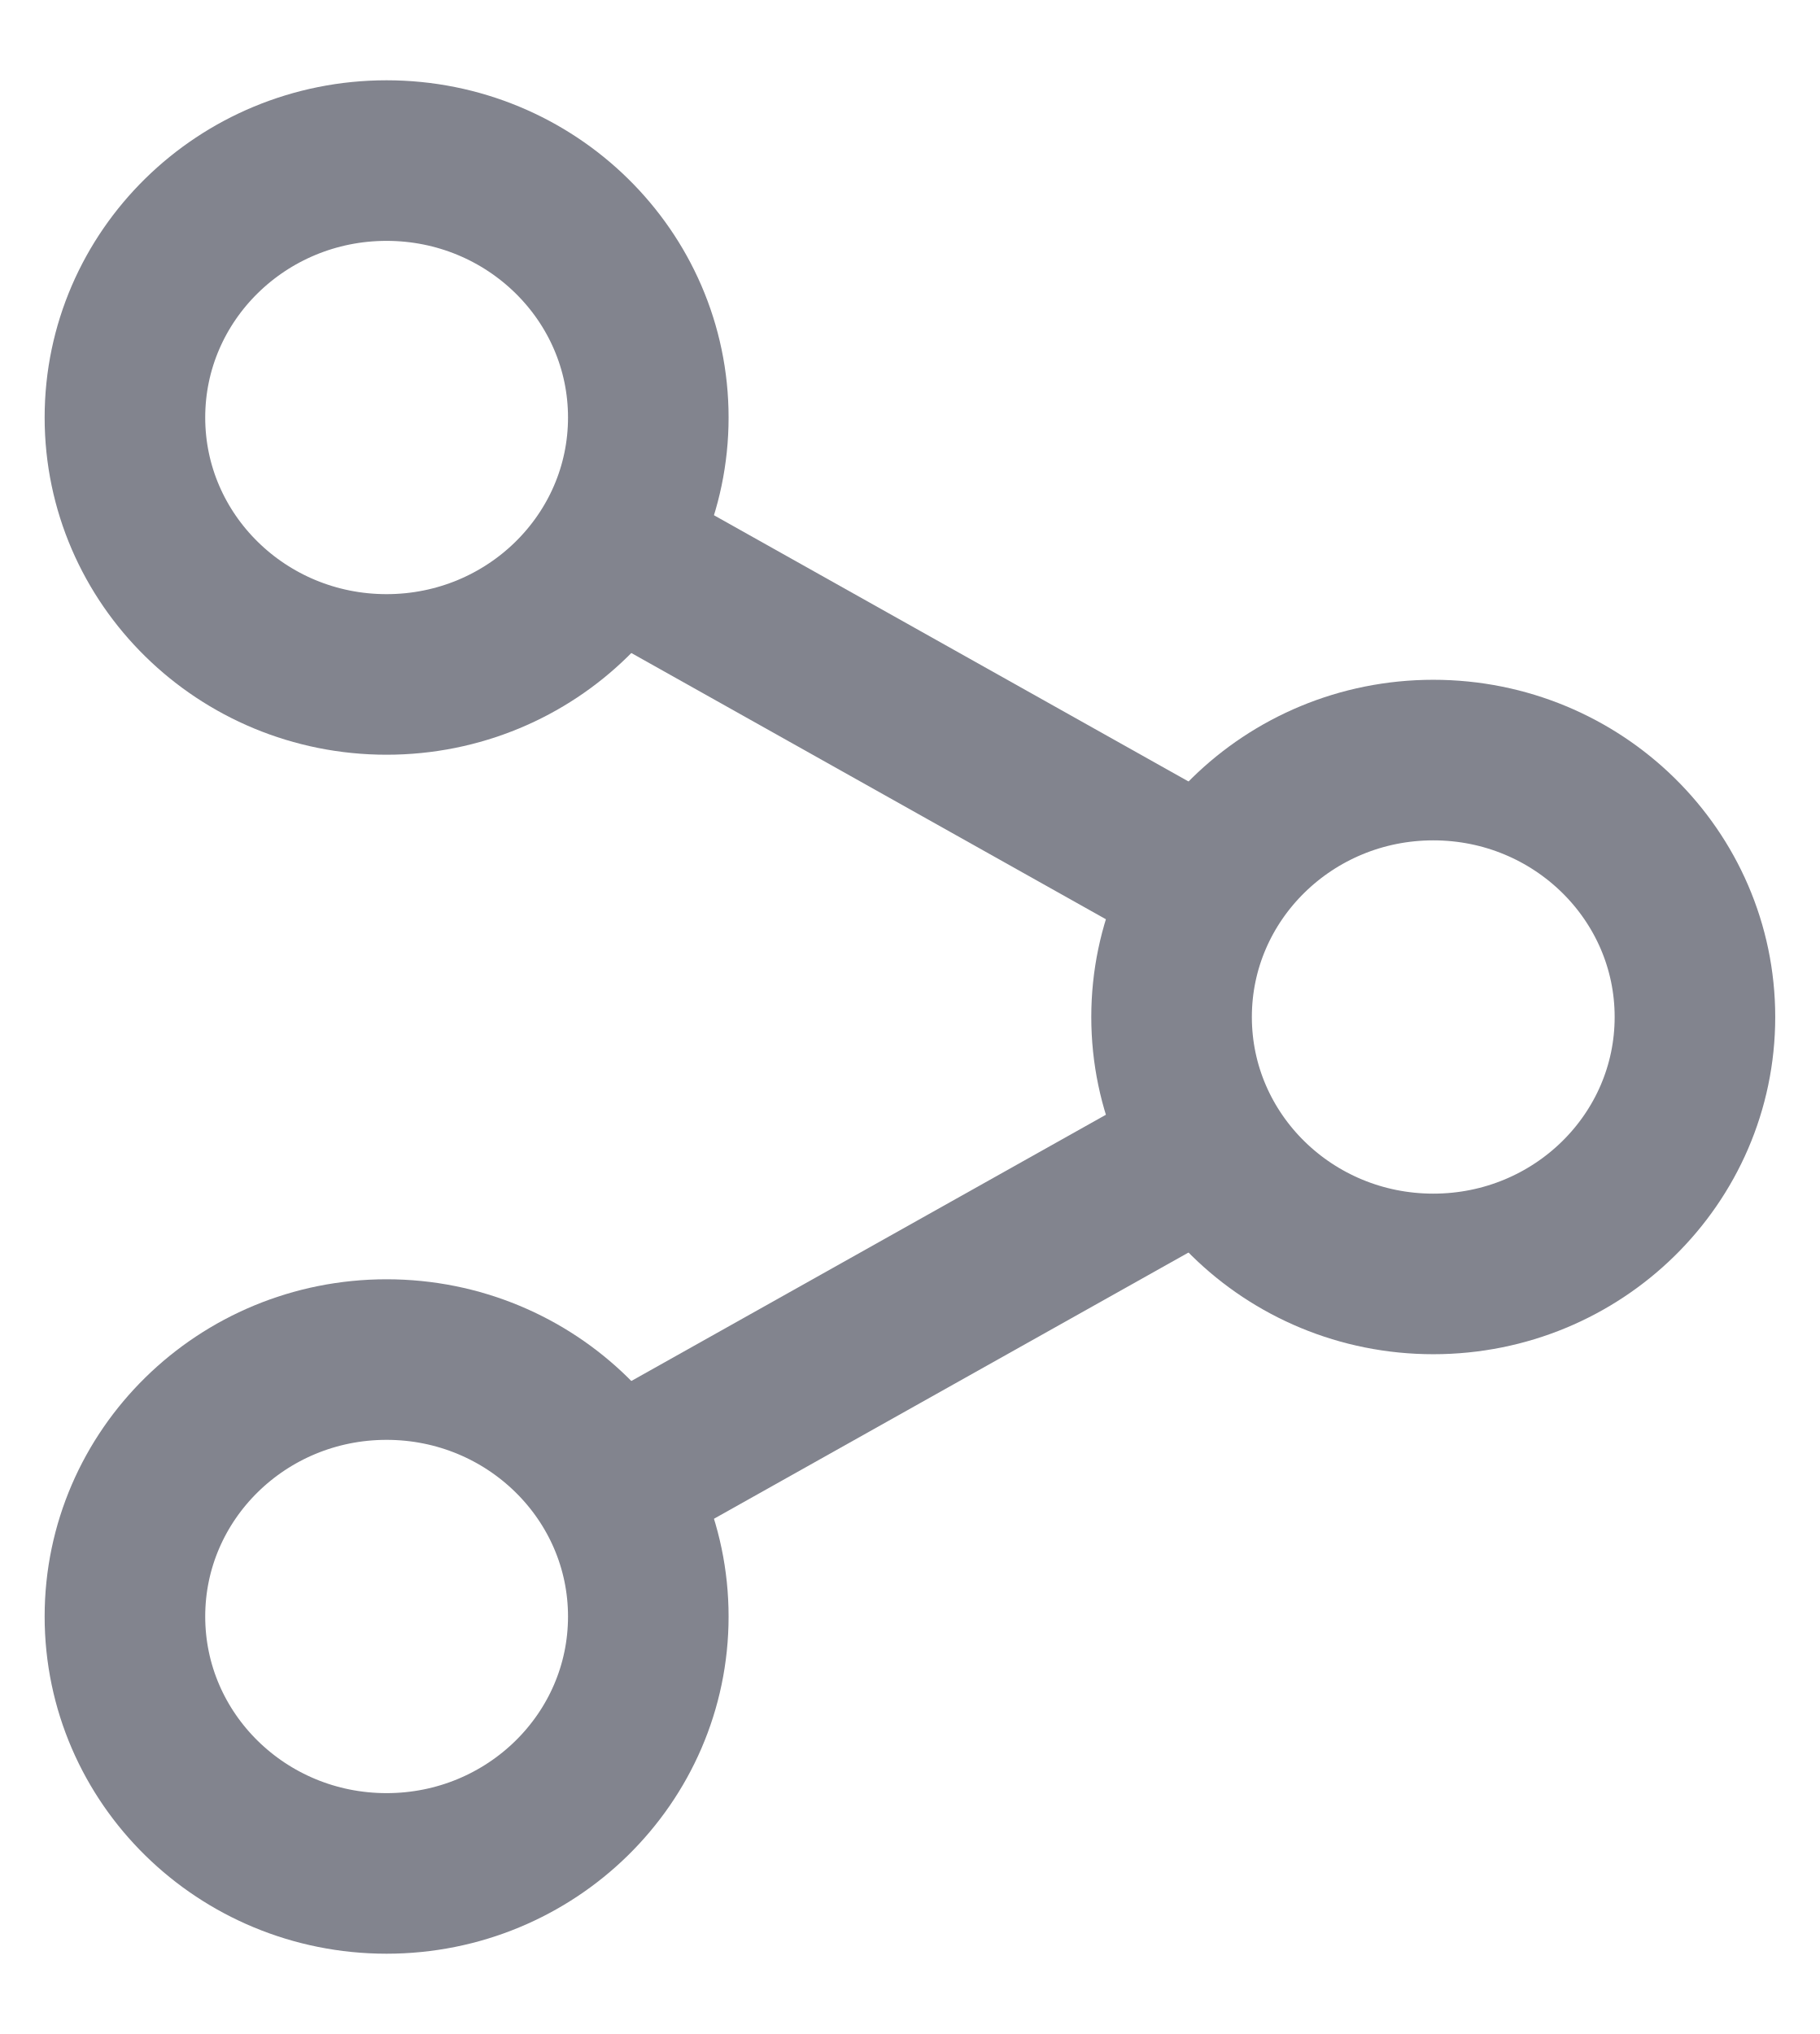
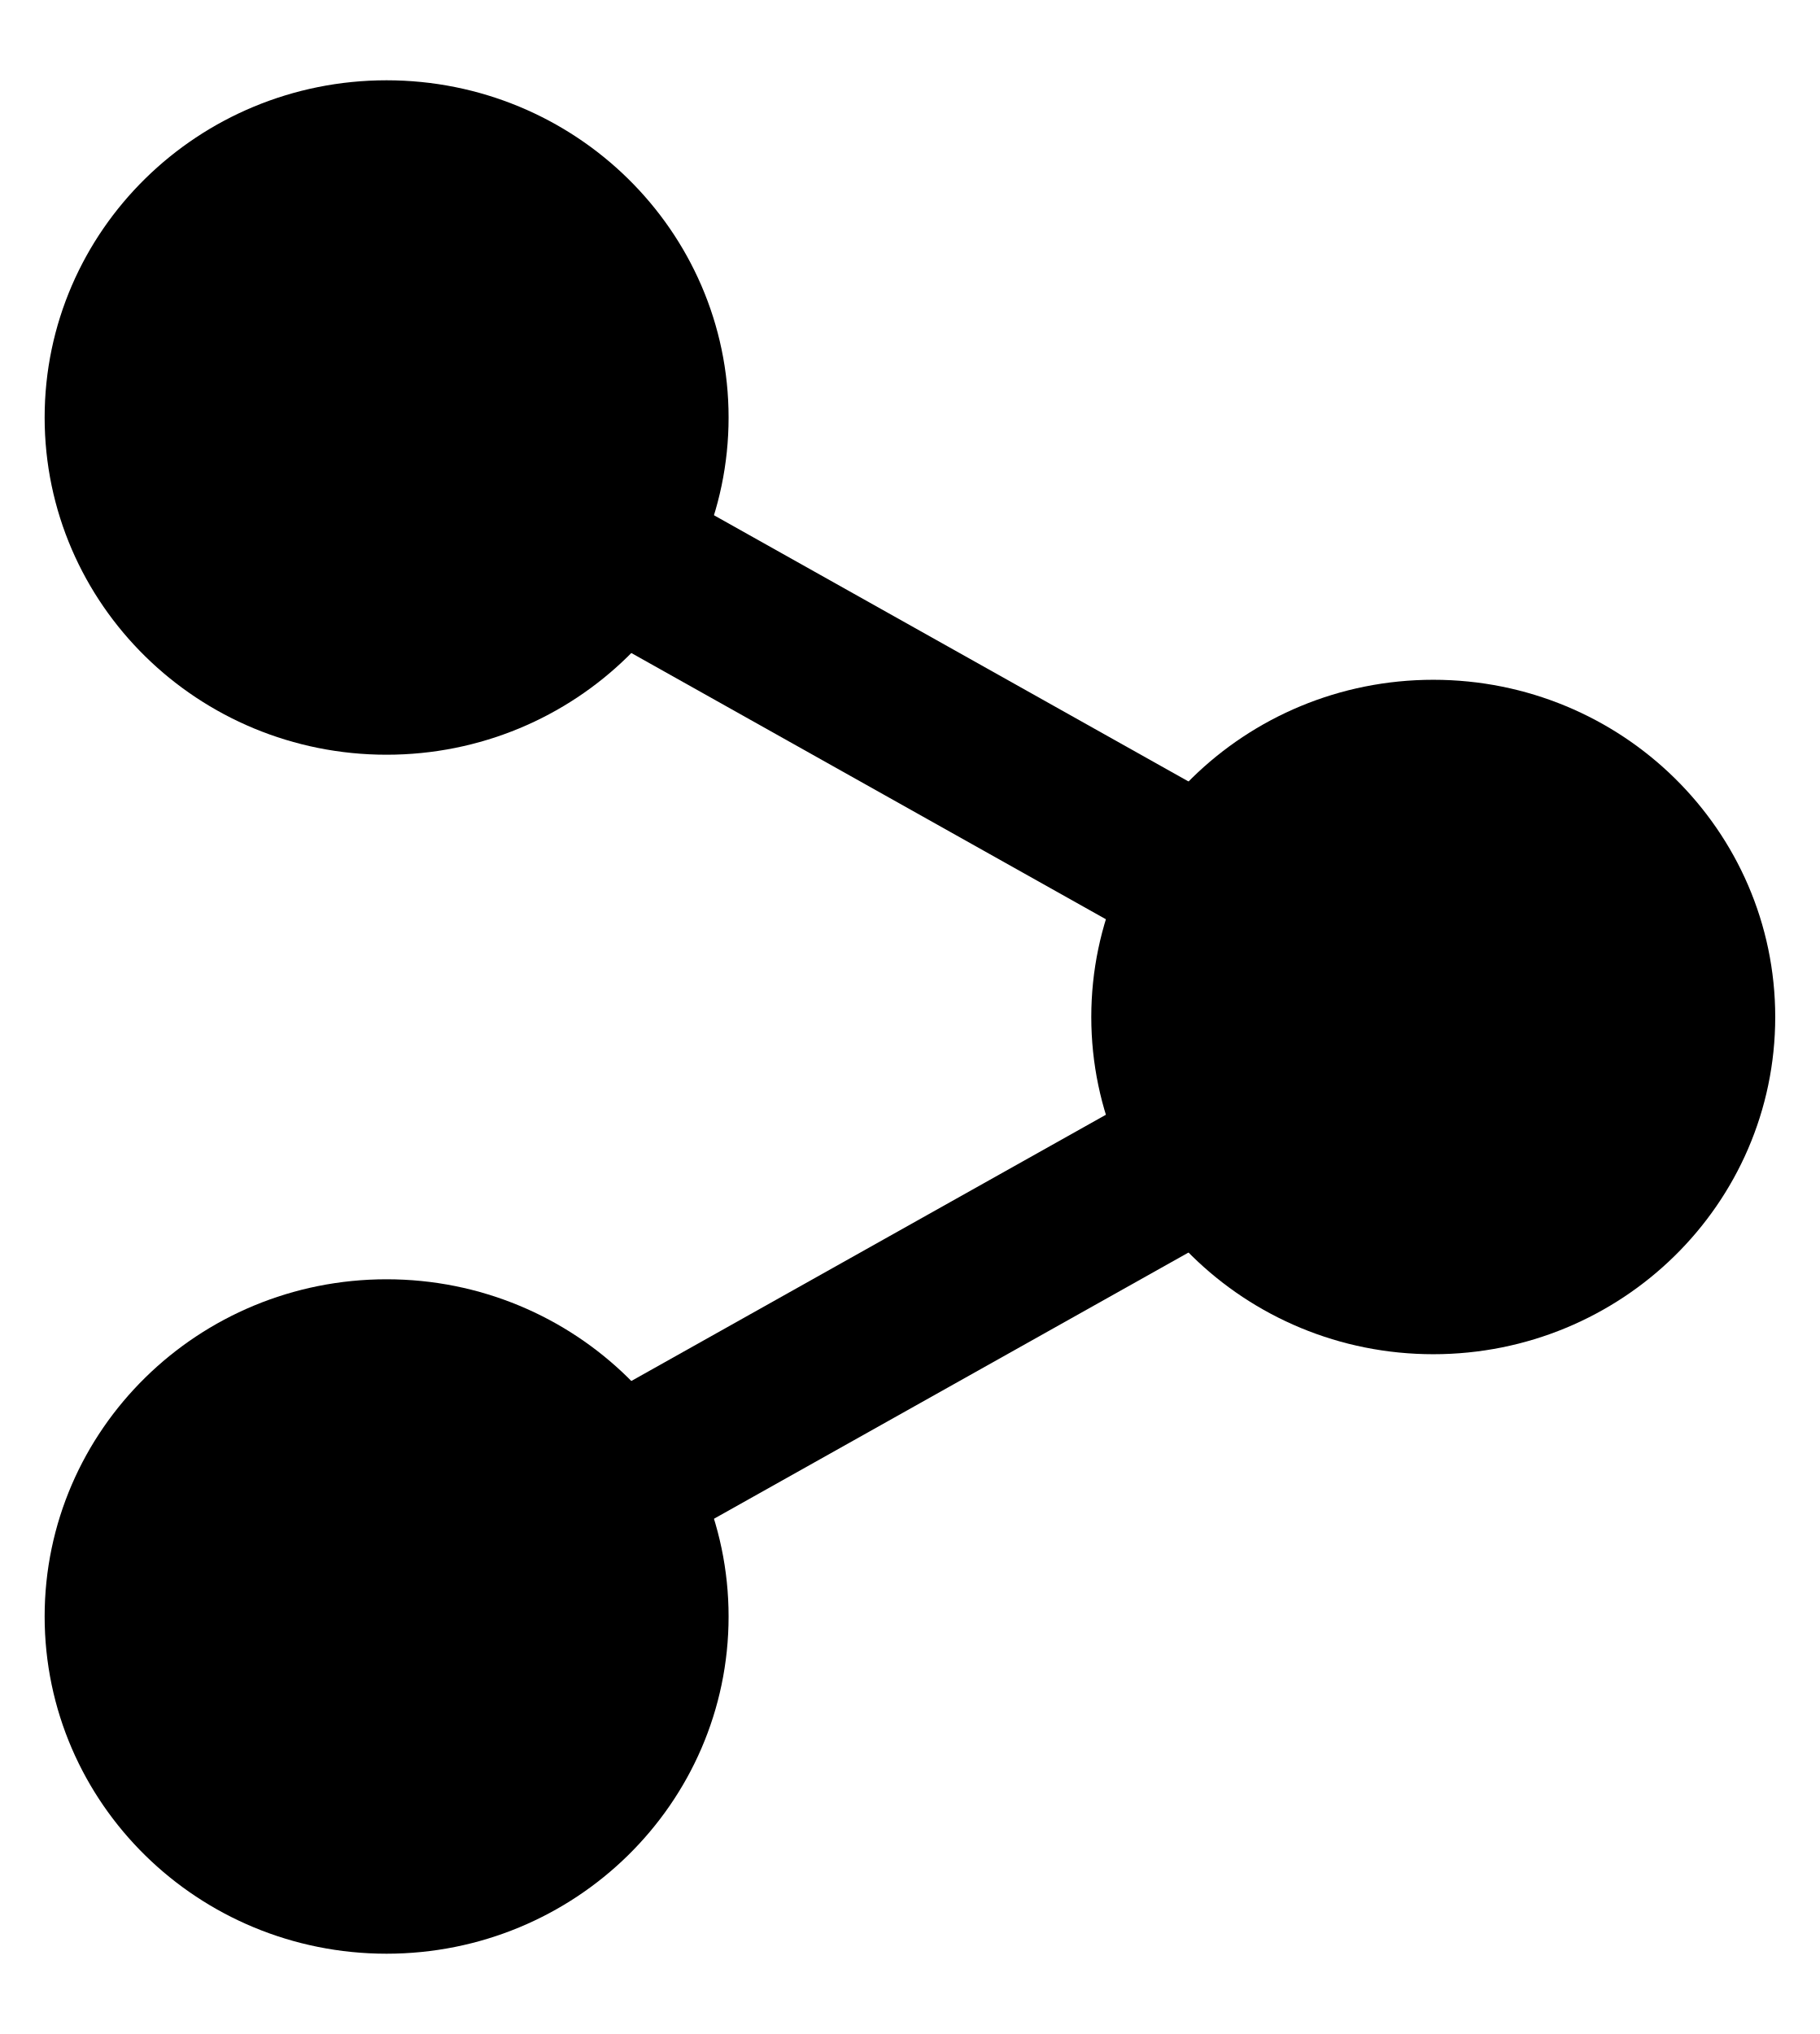
- <svg xmlns="http://www.w3.org/2000/svg" width="17" height="19" viewBox="0 0 17 19" fill="none">
-   <path d="M3.611 17.5C2.261 17.5 1.167 16.426 1.167 15.1C1.167 13.775 2.261 12.7 3.611 12.7C4.961 12.7 6.056 13.775 6.056 15.1C6.056 16.426 4.961 17.5 3.611 17.5Z" stroke="#82848E" stroke-width="1.5" stroke-linecap="round" stroke-linejoin="round" />
-   <path d="M3.611 6.3C2.261 6.3 1.167 5.225 1.167 3.9C1.167 2.575 2.261 1.5 3.611 1.5C4.961 1.5 6.056 2.575 6.056 3.9C6.056 5.225 4.961 6.3 3.611 6.3Z" stroke="#82848E" stroke-width="1.5" stroke-linecap="round" stroke-linejoin="round" />
-   <path d="M13.389 11.9C12.039 11.9 10.944 10.826 10.944 9.5C10.944 8.175 12.039 7.1 13.389 7.1C14.739 7.1 15.833 8.175 15.833 9.5C15.833 10.826 14.739 11.9 13.389 11.9Z" stroke="#82848E" stroke-width="1.5" stroke-linecap="round" stroke-linejoin="round" />
-   <path d="M5.648 5.1L11.352 8.3" stroke="#82848E" stroke-width="1.5" />
-   <path d="M11.352 10.7L5.648 13.9" stroke="#82848E" stroke-width="1.5" />
+ <svg xmlns="http://www.w3.org/2000/svg" width="17" height="19" viewBox="0 0 17 19" fill="currentColor">
+   <path d="M3.611 17.5C2.261 17.5 1.167 16.426 1.167 15.1C1.167 13.775 2.261 12.7 3.611 12.7C4.961 12.7 6.056 13.775 6.056 15.1C6.056 16.426 4.961 17.5 3.611 17.5Z" stroke="currentColor" stroke-width="1.5" stroke-linecap="round" stroke-linejoin="round" />
+   <path d="M3.611 6.3C2.261 6.3 1.167 5.225 1.167 3.9C1.167 2.575 2.261 1.5 3.611 1.5C4.961 1.5 6.056 2.575 6.056 3.9C6.056 5.225 4.961 6.3 3.611 6.3Z" stroke="currentColor" stroke-width="1.5" stroke-linecap="round" stroke-linejoin="round" />
+   <path d="M13.389 11.9C12.039 11.9 10.944 10.826 10.944 9.5C10.944 8.175 12.039 7.1 13.389 7.1C14.739 7.1 15.833 8.175 15.833 9.5C15.833 10.826 14.739 11.9 13.389 11.9Z" stroke="currentColor" stroke-width="1.5" stroke-linecap="round" stroke-linejoin="round" />
+   <path d="M5.648 5.1L11.352 8.3" stroke="currentColor" stroke-width="1.5" />
+   <path d="M11.352 10.7L5.648 13.9" stroke="currentColor" stroke-width="1.5" />
</svg>
